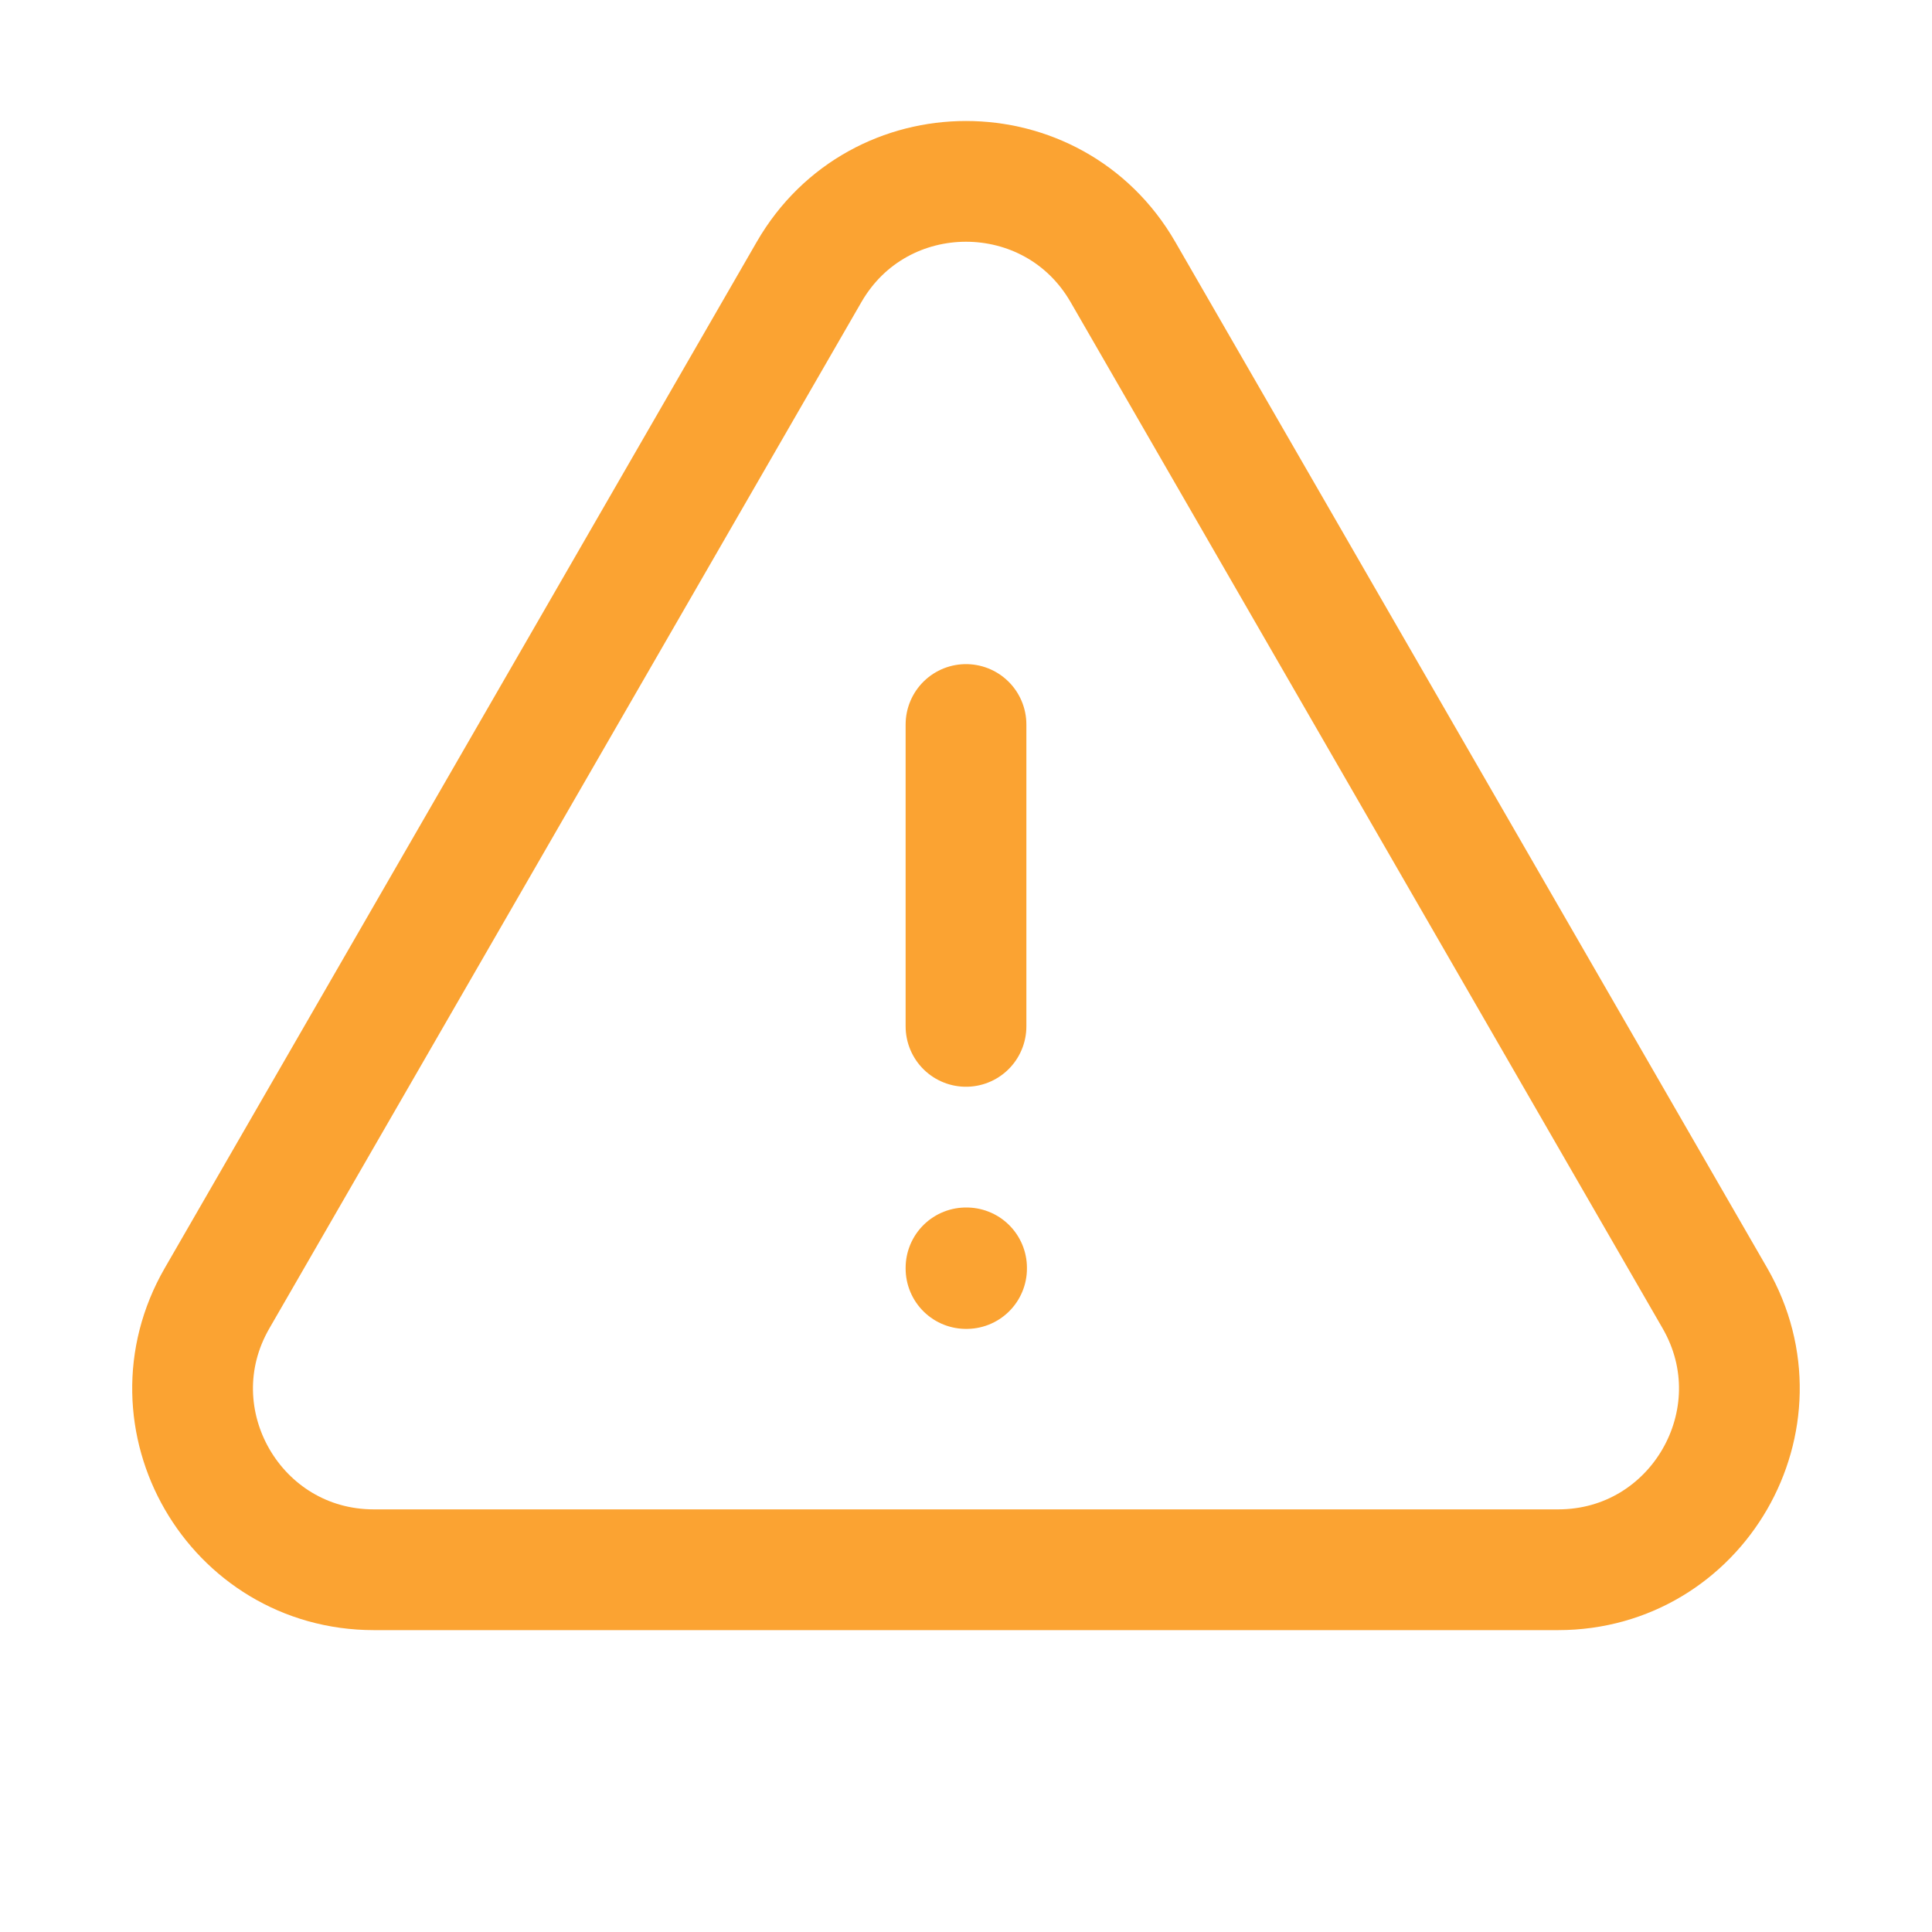
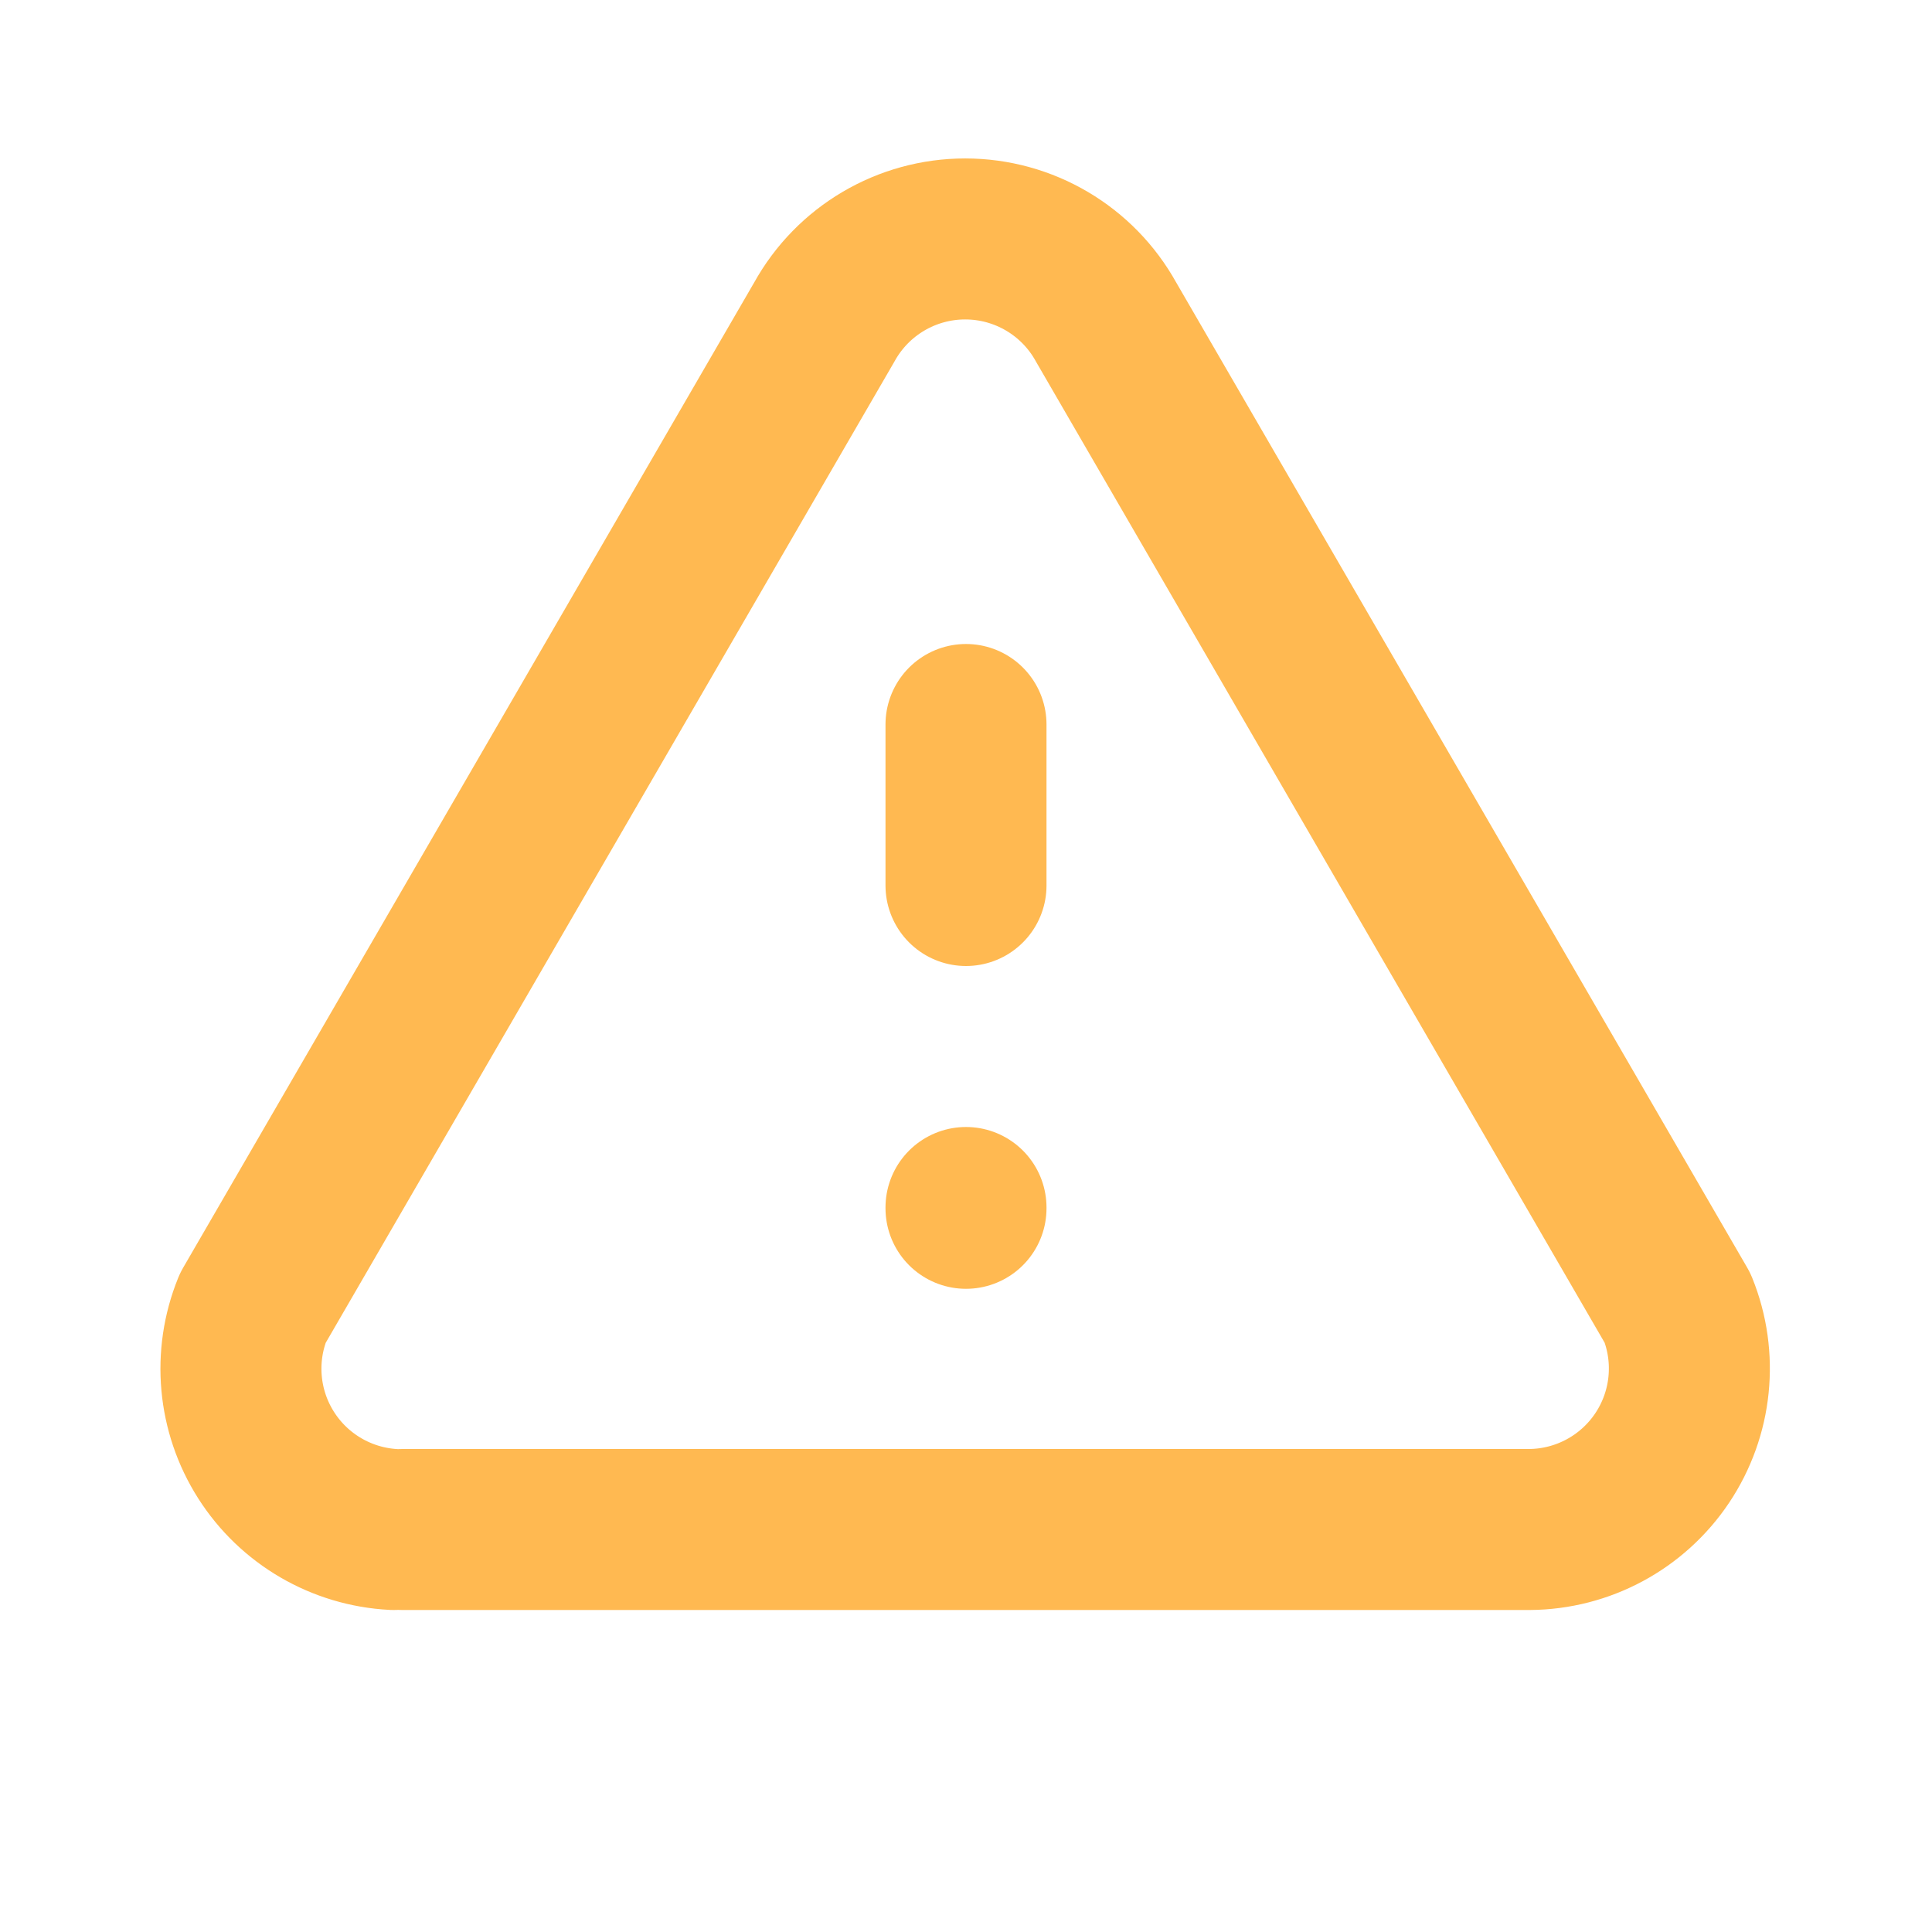
- <svg xmlns="http://www.w3.org/2000/svg" fill="none" viewBox="0 0 24 24" stroke-width="1.5" stroke="#fba332" class="w-6 h-6">
-   <path stroke-linecap="round" stroke-linejoin="round" d="M12 9v3.75m-9.303 3.376c-.866 1.5.217 3.374 1.948 3.374h14.71c1.73 0 2.813-1.874 1.948-3.374L13.949 3.378c-.866-1.5-3.032-1.5-3.898 0L2.697 16.126zM12 15.75h.007v.008H12v-.008z" />
+ <svg xmlns="http://www.w3.org/2000/svg" width="24" height="24" viewBox="0 0 24 24" stroke="rgba(255, 185, 81, 1)" stroke-width="2" fill="none" stroke-linecap="round" stroke-linejoin="round" data-testid=":StatusIcon-undefined" status="failure">
+   <path stroke="none" d="M0 0h24v24H0z" fill="none" />
+   <path d="M12 9v2m0 4v.01" />
+   <path d="M5 19h14a2 2 0 0 0 1.84 -2.75l-7.1 -12.25a2 2 0 0 0 -3.5 0l-7.1 12.25a2 2 0 0 0 1.75 2.75" />
</svg>
